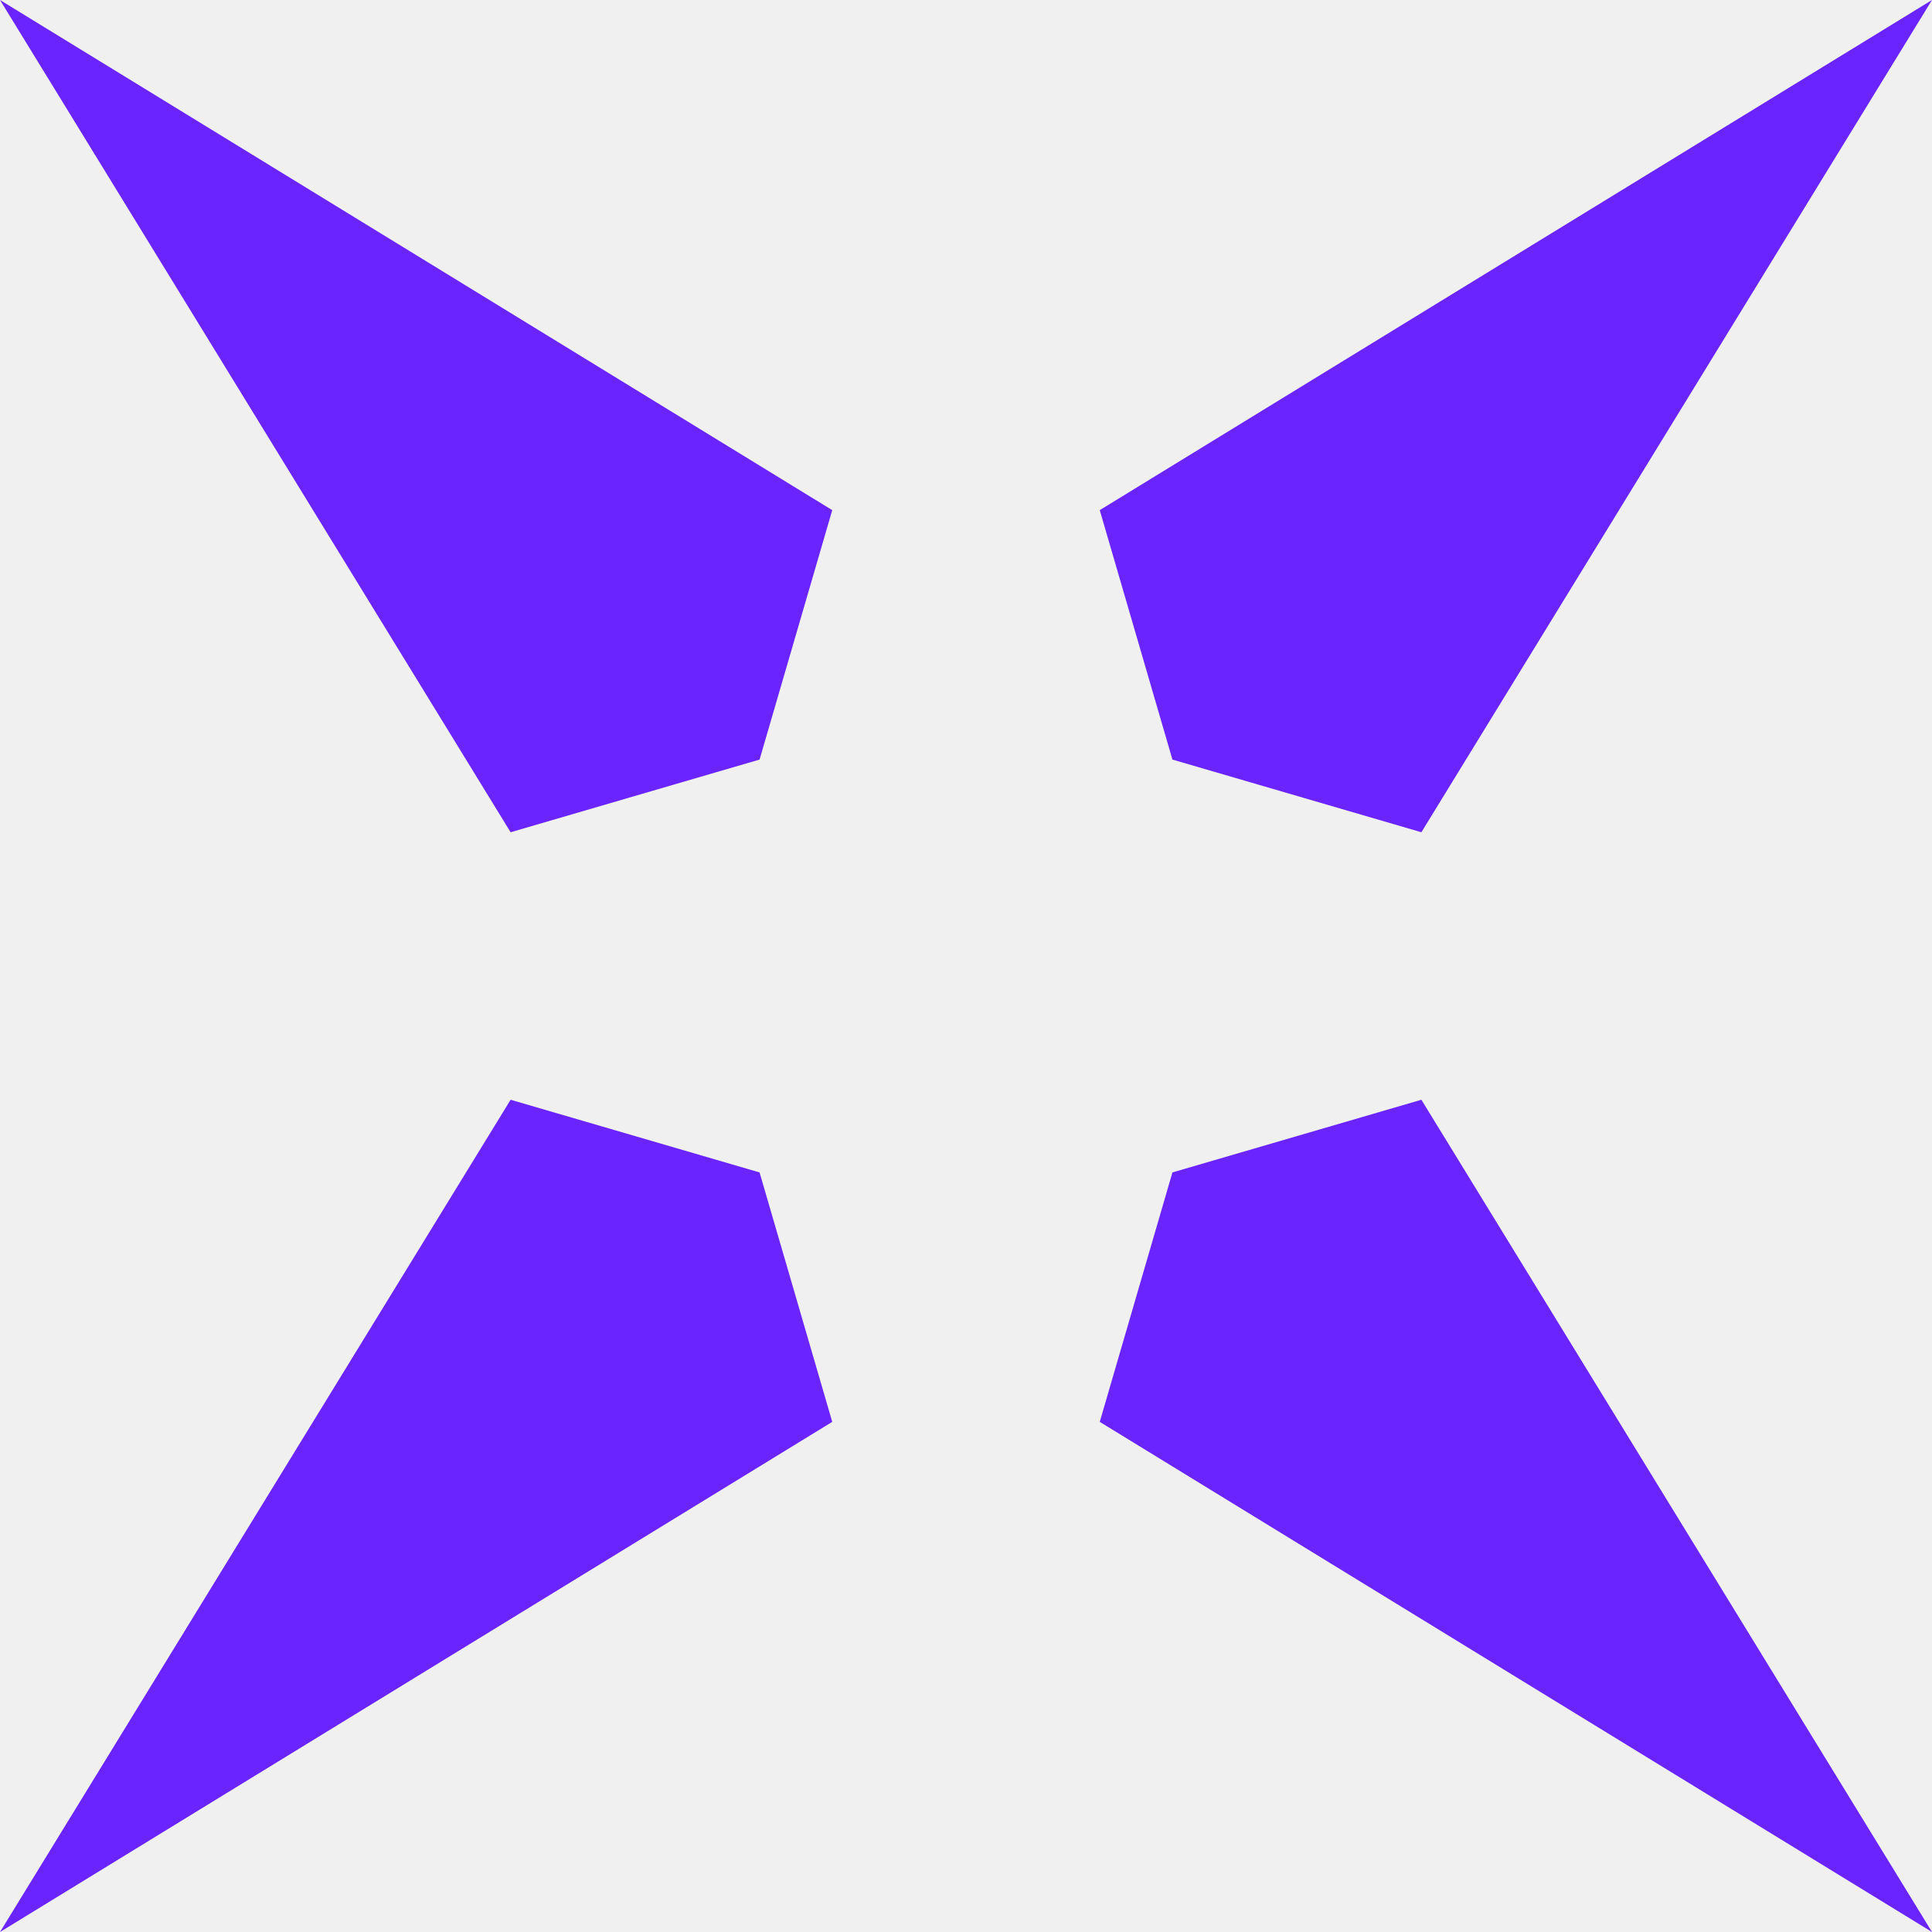
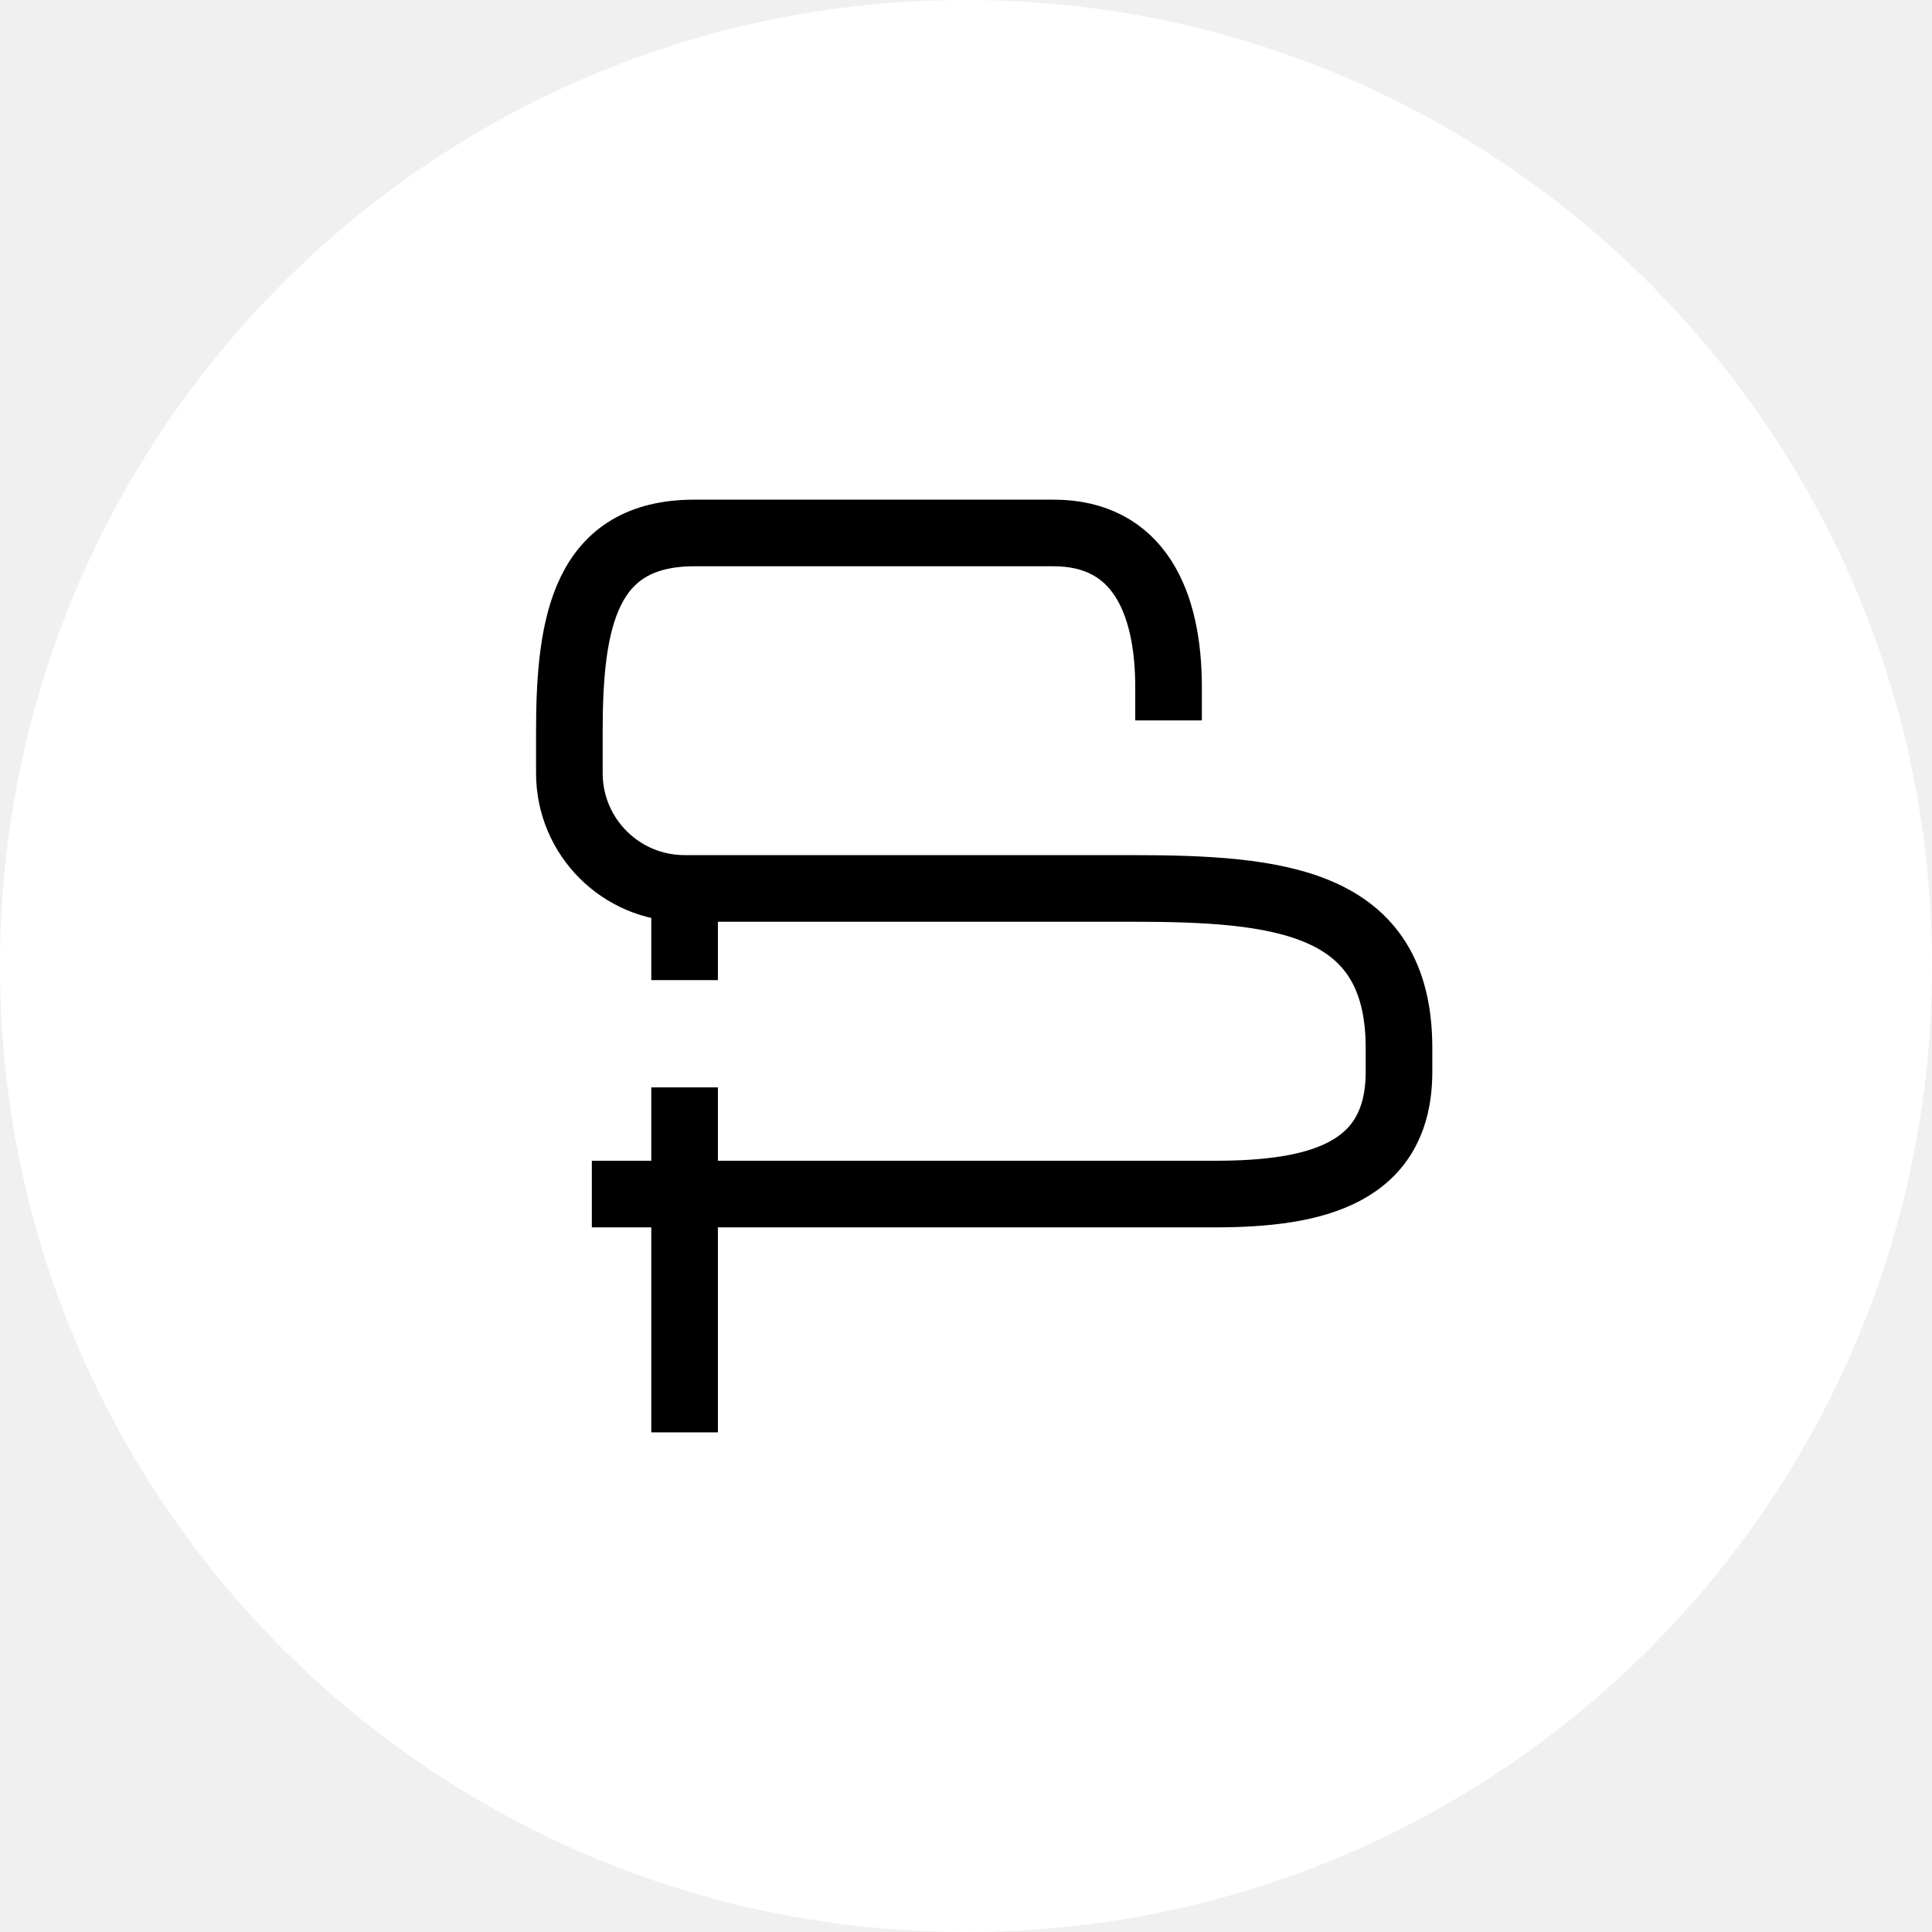
- <svg xmlns="http://www.w3.org/2000/svg" width="512" height="512" fill="none" viewBox="0 0 65 65">
-   <path fill="#6A24FF" d="M39.445 25.555 37 17.163 65 0 47.821 28l-8.376-2.445Zm-13.89 0L28 17.163 0 0l17.179 28 8.376-2.445Zm13.89 13.89L37 47.837 65 65 47.821 37l-8.376 2.445Zm-13.89 0L28 47.837 0 65l17.179-28 8.376 2.445Z" />
+ <svg xmlns="http://www.w3.org/2000/svg" width="1024" height="1024" fill="none">
+   <rect width="1024" height="1024" fill="#fff" rx="512" />
+   <path stroke="#000" stroke-linecap="square" stroke-width="35.31" d="M362.847 632.88h280.938v0c53.962 0 97.706-10.88 97.715-64.842l.002-12.559v0c.014-78.486-63.612-84.597-142.098-84.597H362.847m0 161.998v108.637m0-108.637h-31.506m31.506 0v-38.901m0-123.097v0c-33.73 0-61.073-27.343-61.073-61.073v-22.328 0c0-57.989 8.299-104.999 66.288-104.999h190.333c45.119 0 60.96 36.577 60.96 81.696v0M362.847 470.882v30.955" />
</svg>
